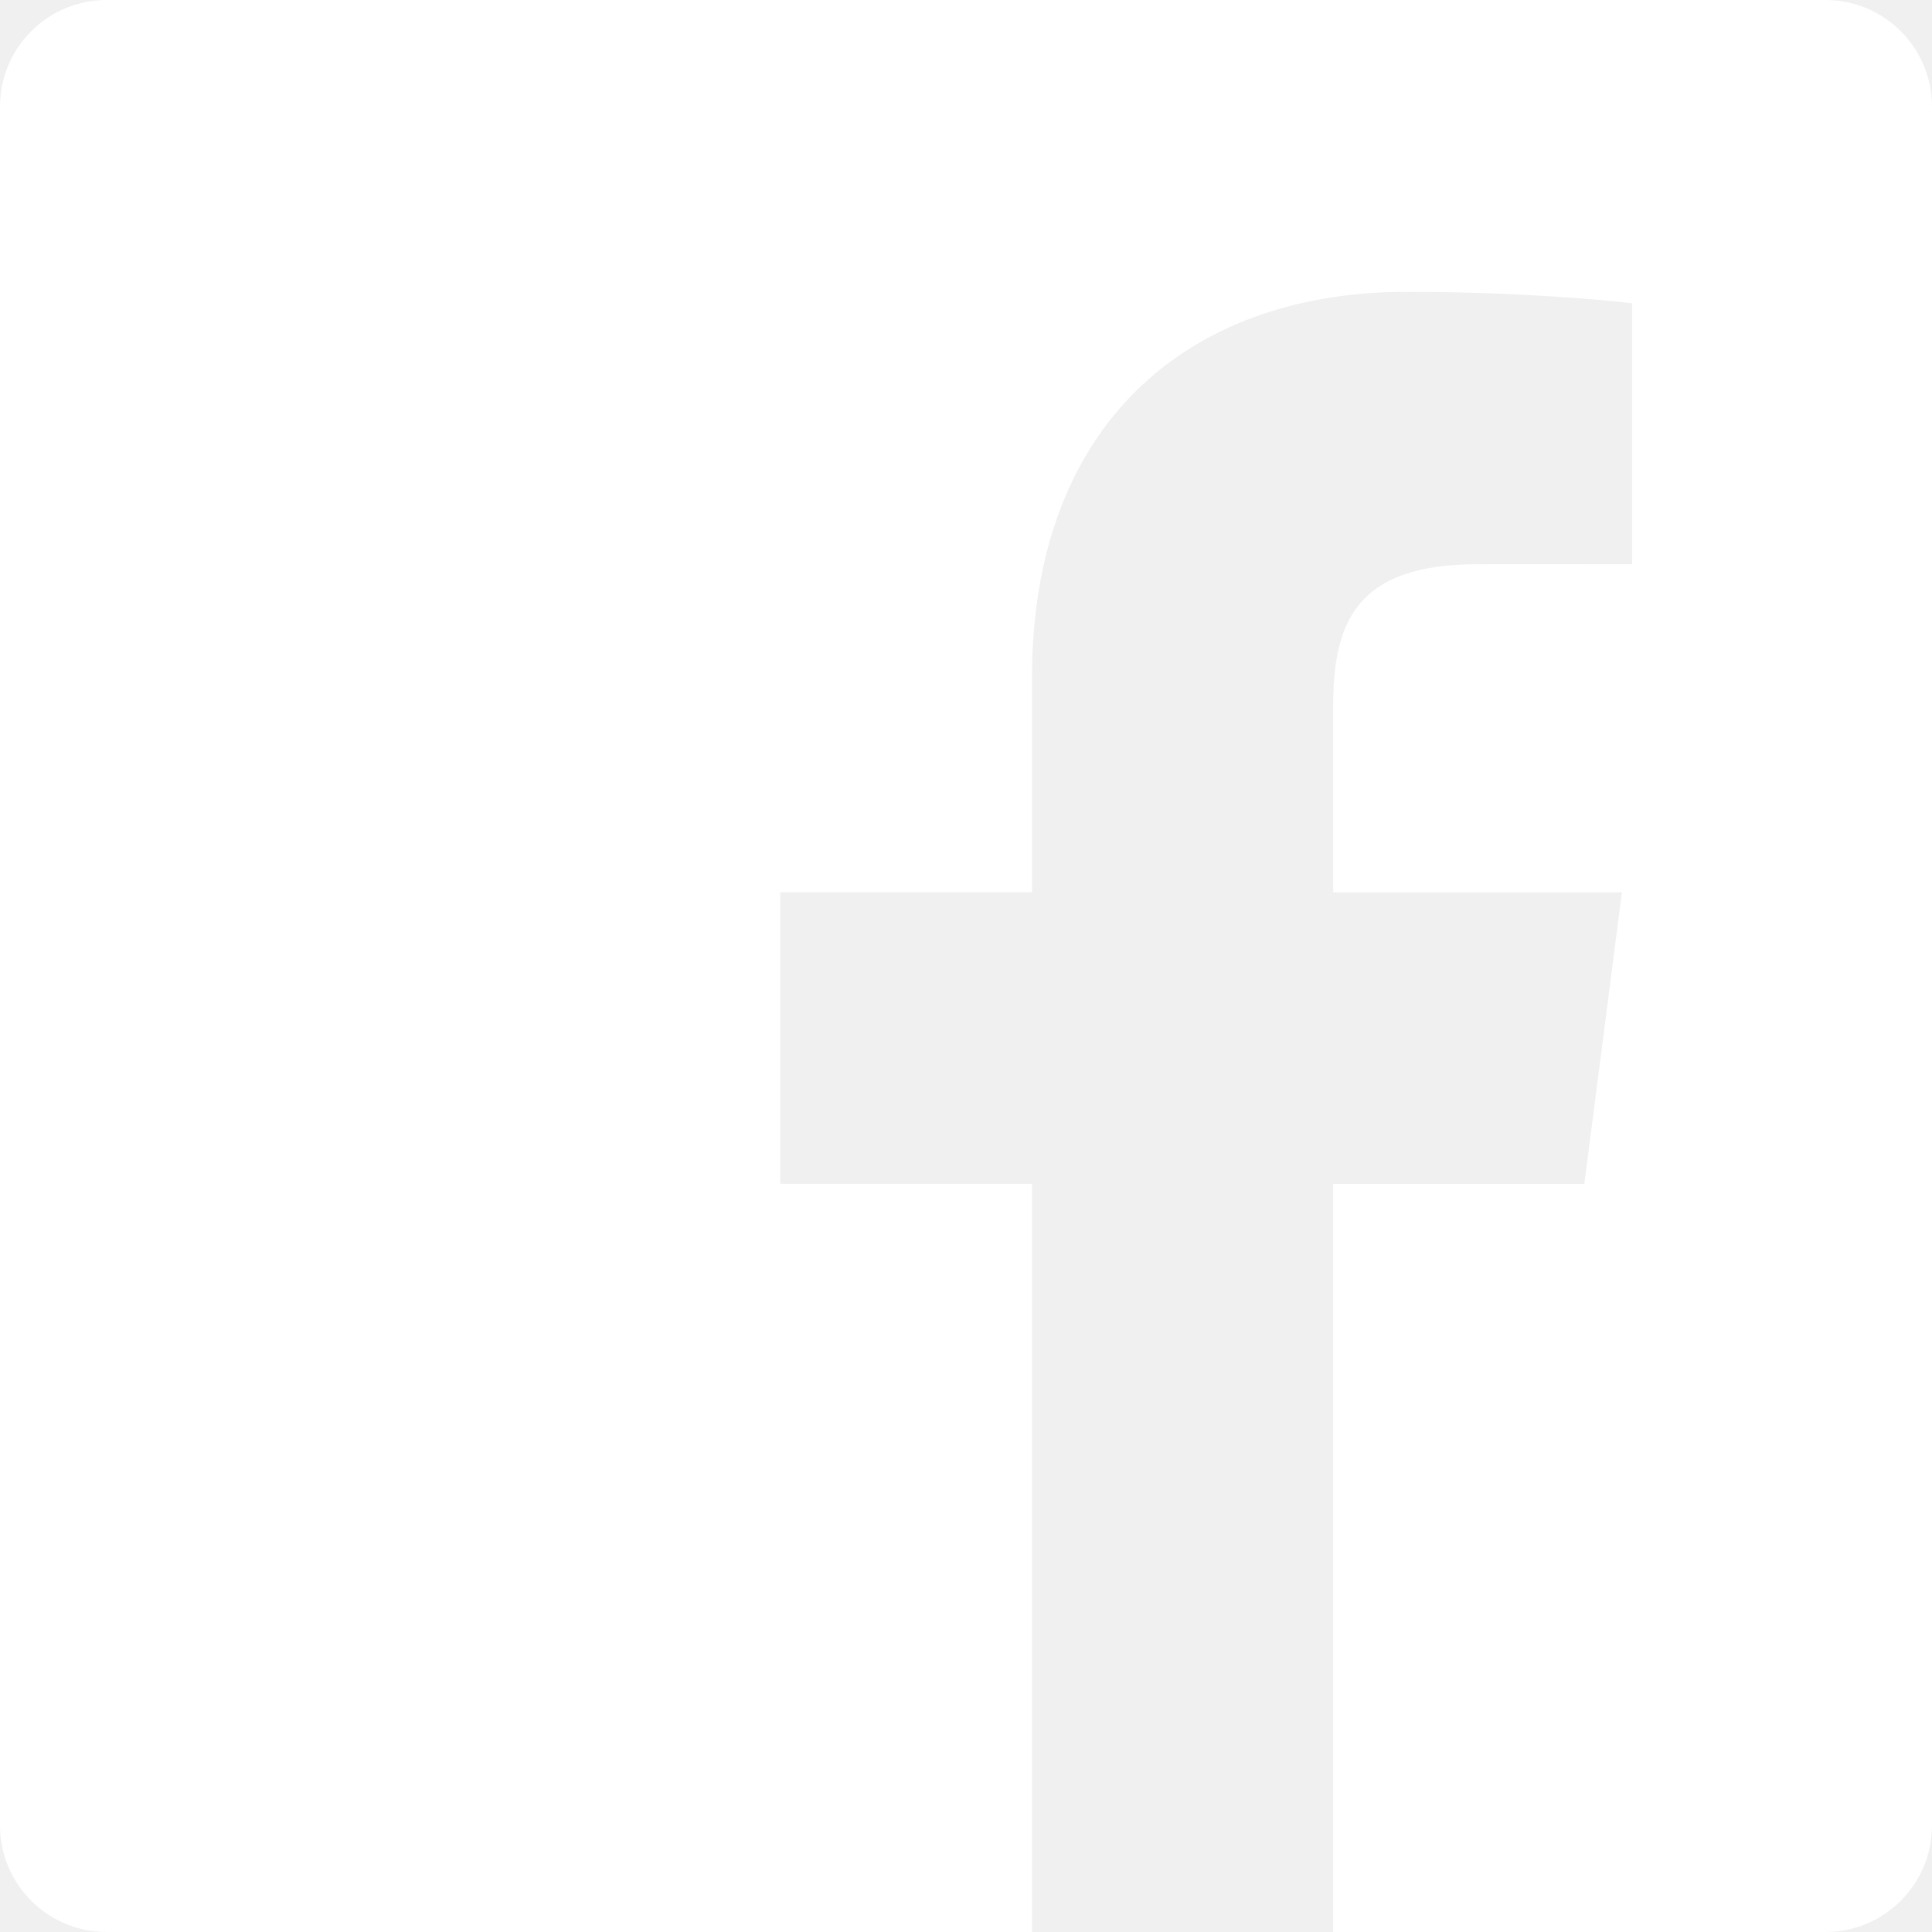
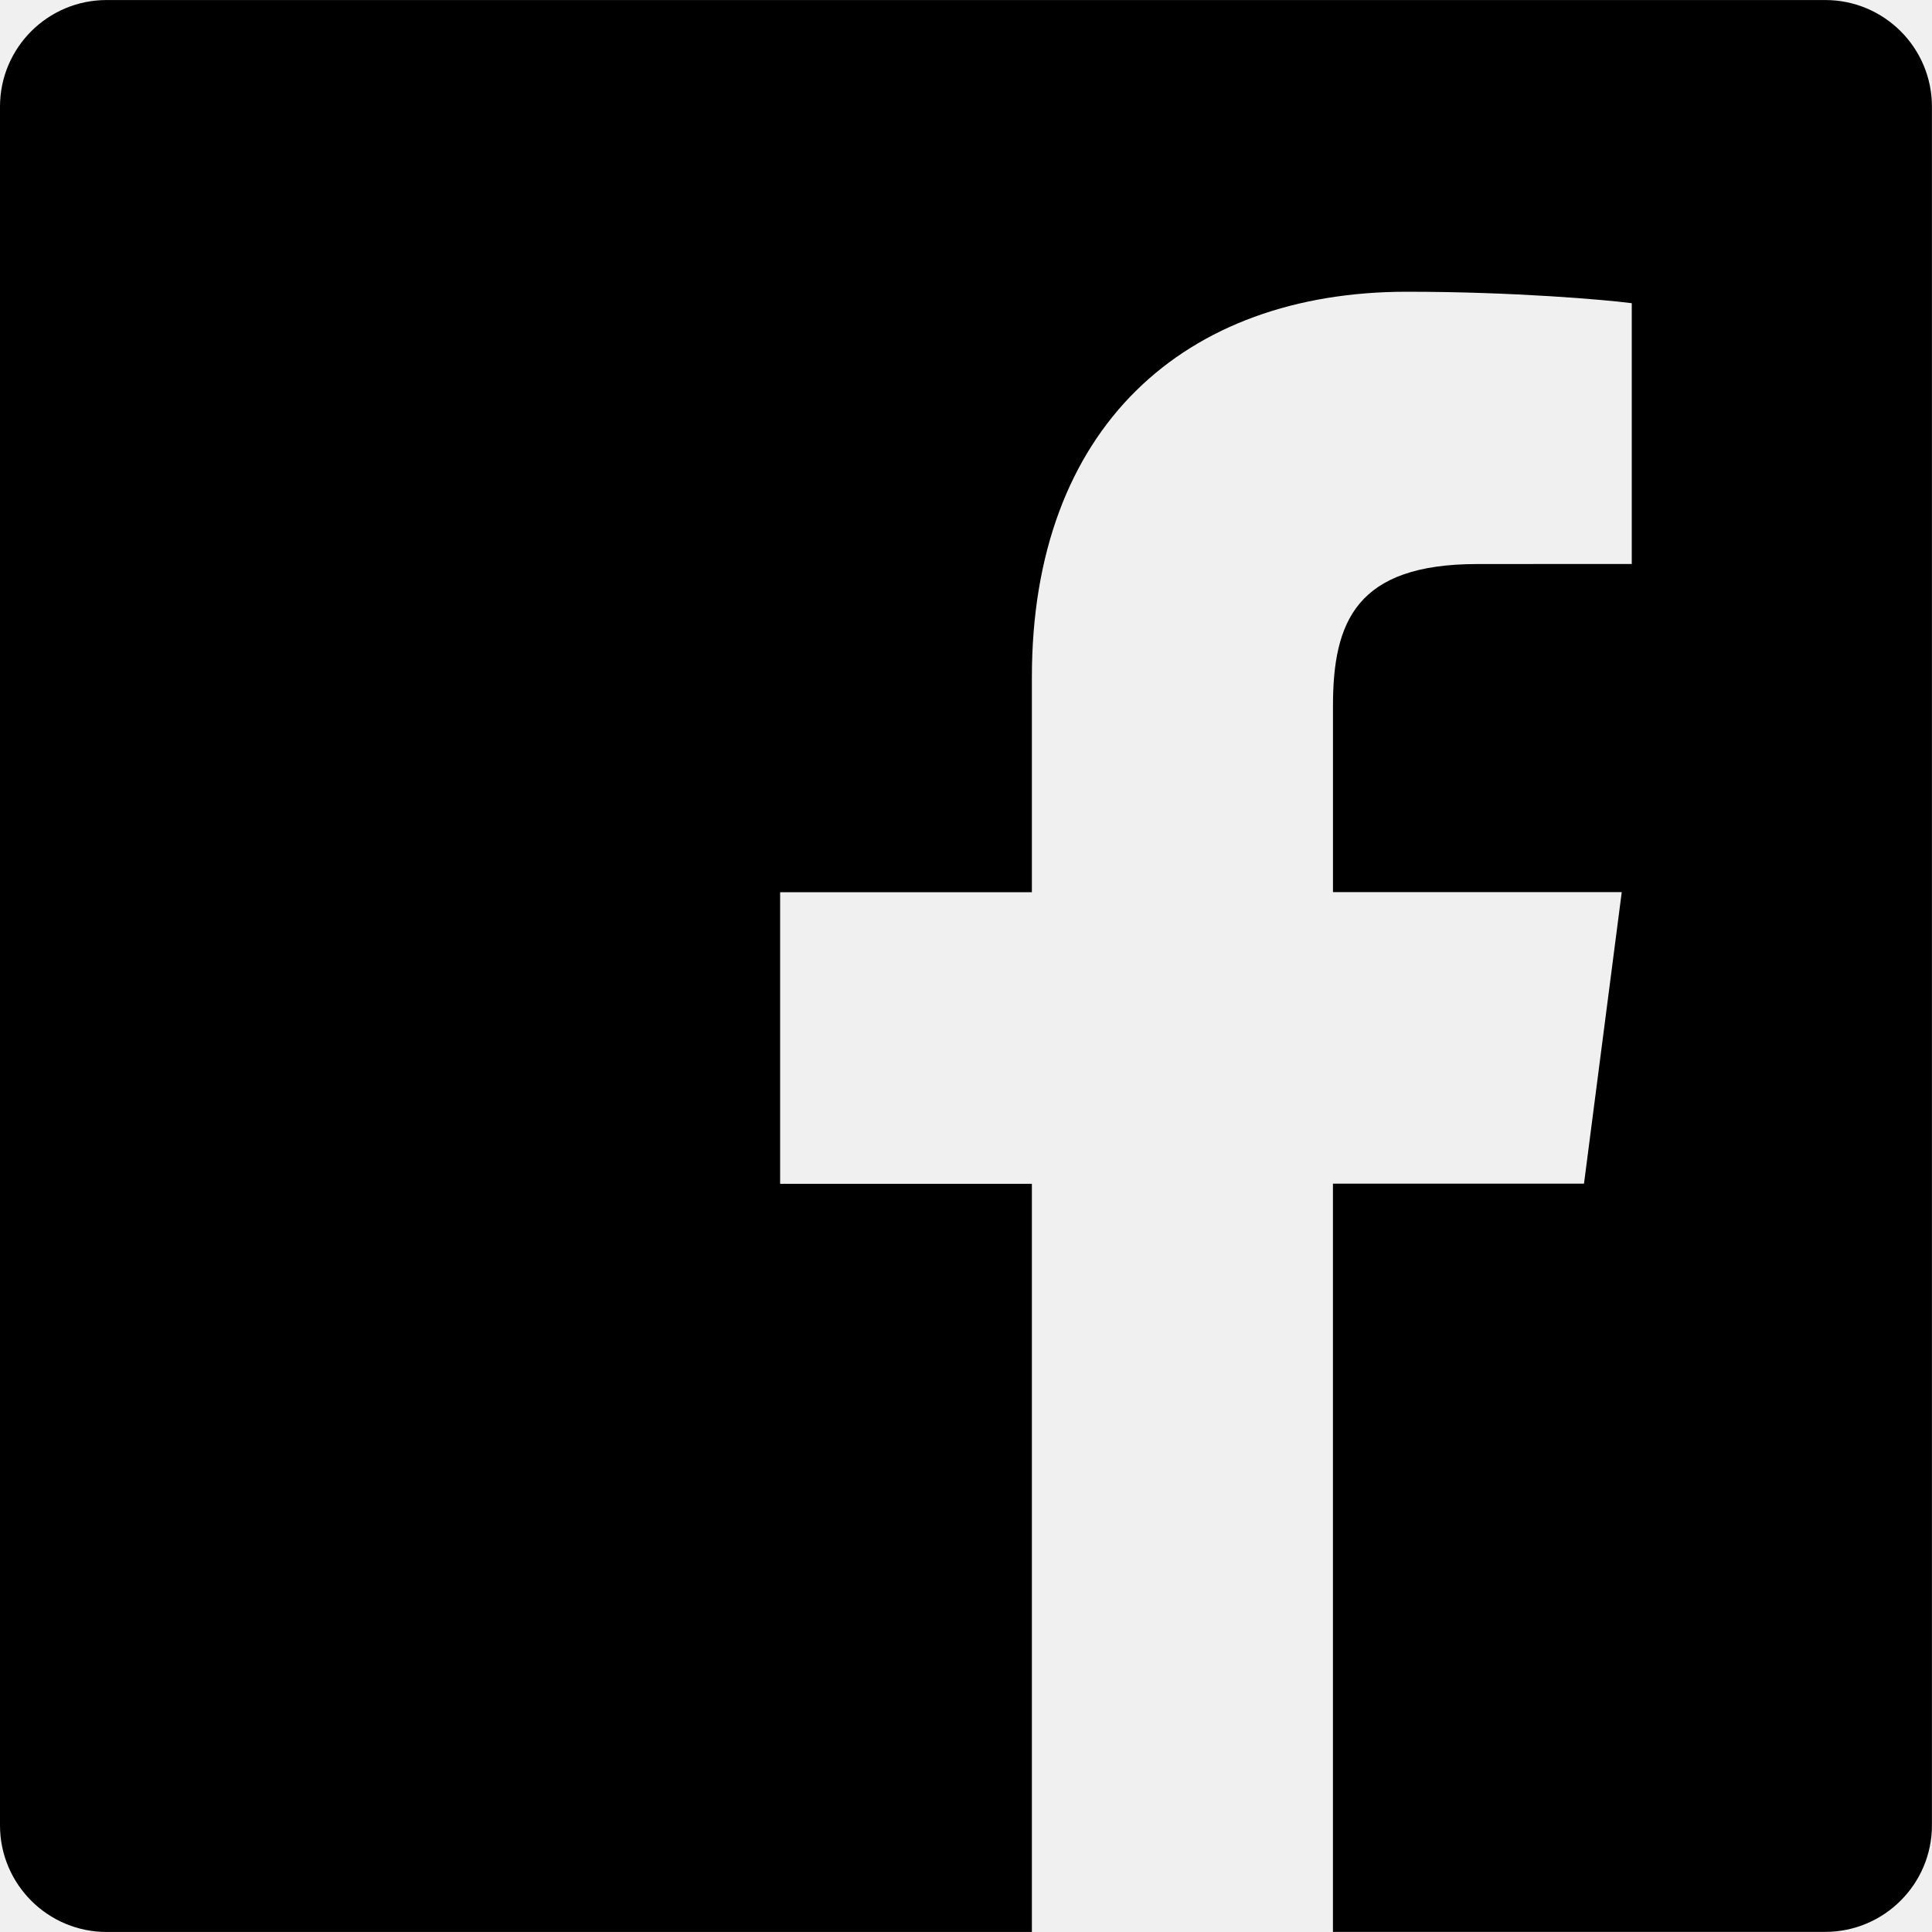
- <svg xmlns="http://www.w3.org/2000/svg" width="24" height="24">
-   <path fill="#FFF" d="M22.675 0H1.325C.593 0 0 .593 0 1.325v21.351C0 23.407.593 24 1.325 24H12.82v-9.294H9.692v-3.622h3.128V8.413c0-3.1 1.893-4.788 4.659-4.788 1.325 0 2.463.099 2.795.143v3.24l-1.918.001c-1.504 0-1.795.715-1.795 1.763v2.313h3.587l-.467 3.622h-3.12V24h6.116c.73 0 1.323-.593 1.323-1.325V1.325C24 .593 23.407 0 22.675 0z" />
+ <svg xmlns="http://www.w3.org/2000/svg" version="1.1" id="Capa_1" x="0px" y="0px" width="60.734px" height="60.733px" viewBox="0 0 60.734 60.733" style="enable-background:new 0 0 60.734 60.733;" xml:space="preserve">
+   <g>
+     <path d="M57.378,0.001H3.352C1.502,0.001,0,1.5,0,3.353v54.026c0,1.853,1.502,3.354,3.352,3.354h29.086V37.214h-7.914v-9.167h7.914   v-6.76c0-7.843,4.789-12.116,11.787-12.116c3.355,0,6.232,0.251,7.071,0.36v8.198l-4.854,0.002c-3.805,0-4.539,1.809-4.539,4.462   v5.851h9.078l-1.187,9.166h-7.892v23.52h15.475c1.852,0,3.355-1.503,3.355-3.351V3.351C60.731,1.5,59.23,0.001,57.378,0.001z" />
+   </g>
+   <g>
+ </g>
+   <g>
+ </g>
+   <g>
+ </g>
+   <g>
+ </g>
+   <g>
+ </g>
+   <g>
+ </g>
+   <g>
+ </g>
+   <g>
+ </g>
+   <g>
+ </g>
+   <g>
+ </g>
+   <g>
+ </g>
+   <g>
+ </g>
+   <g>
+ </g>
+   <g>
+ </g>
+   <g>
+ </g>
</svg>
